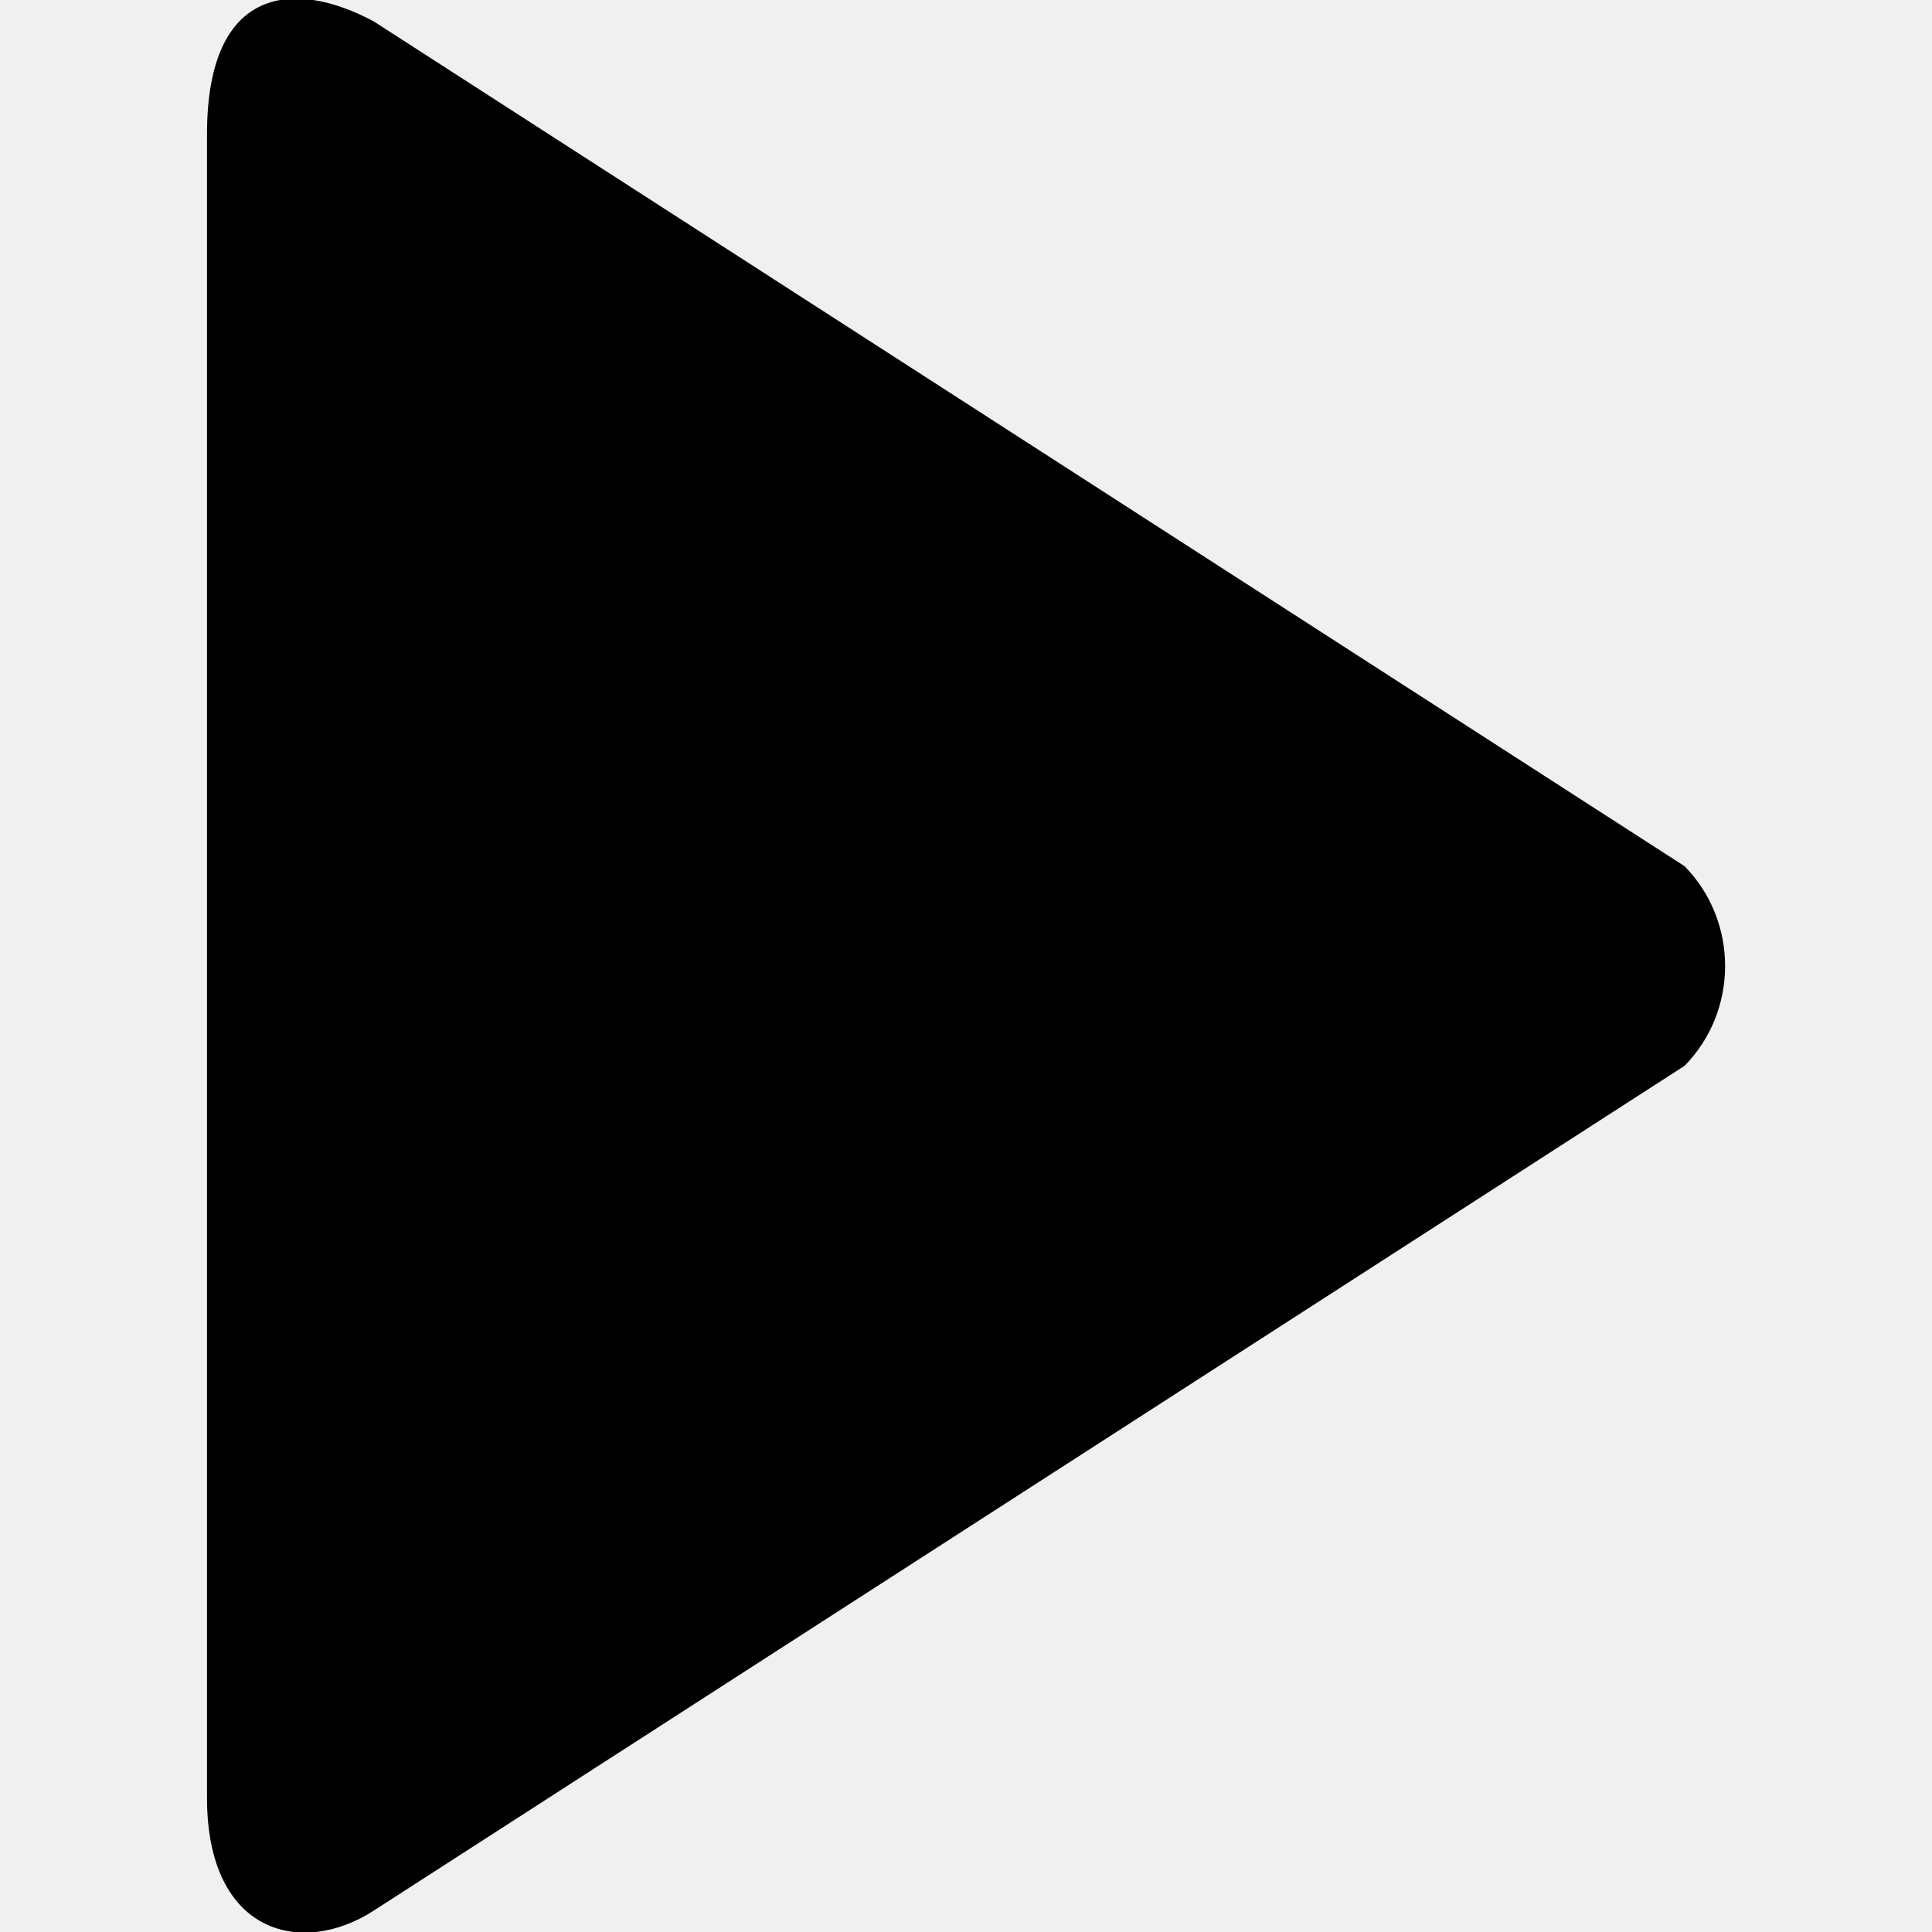
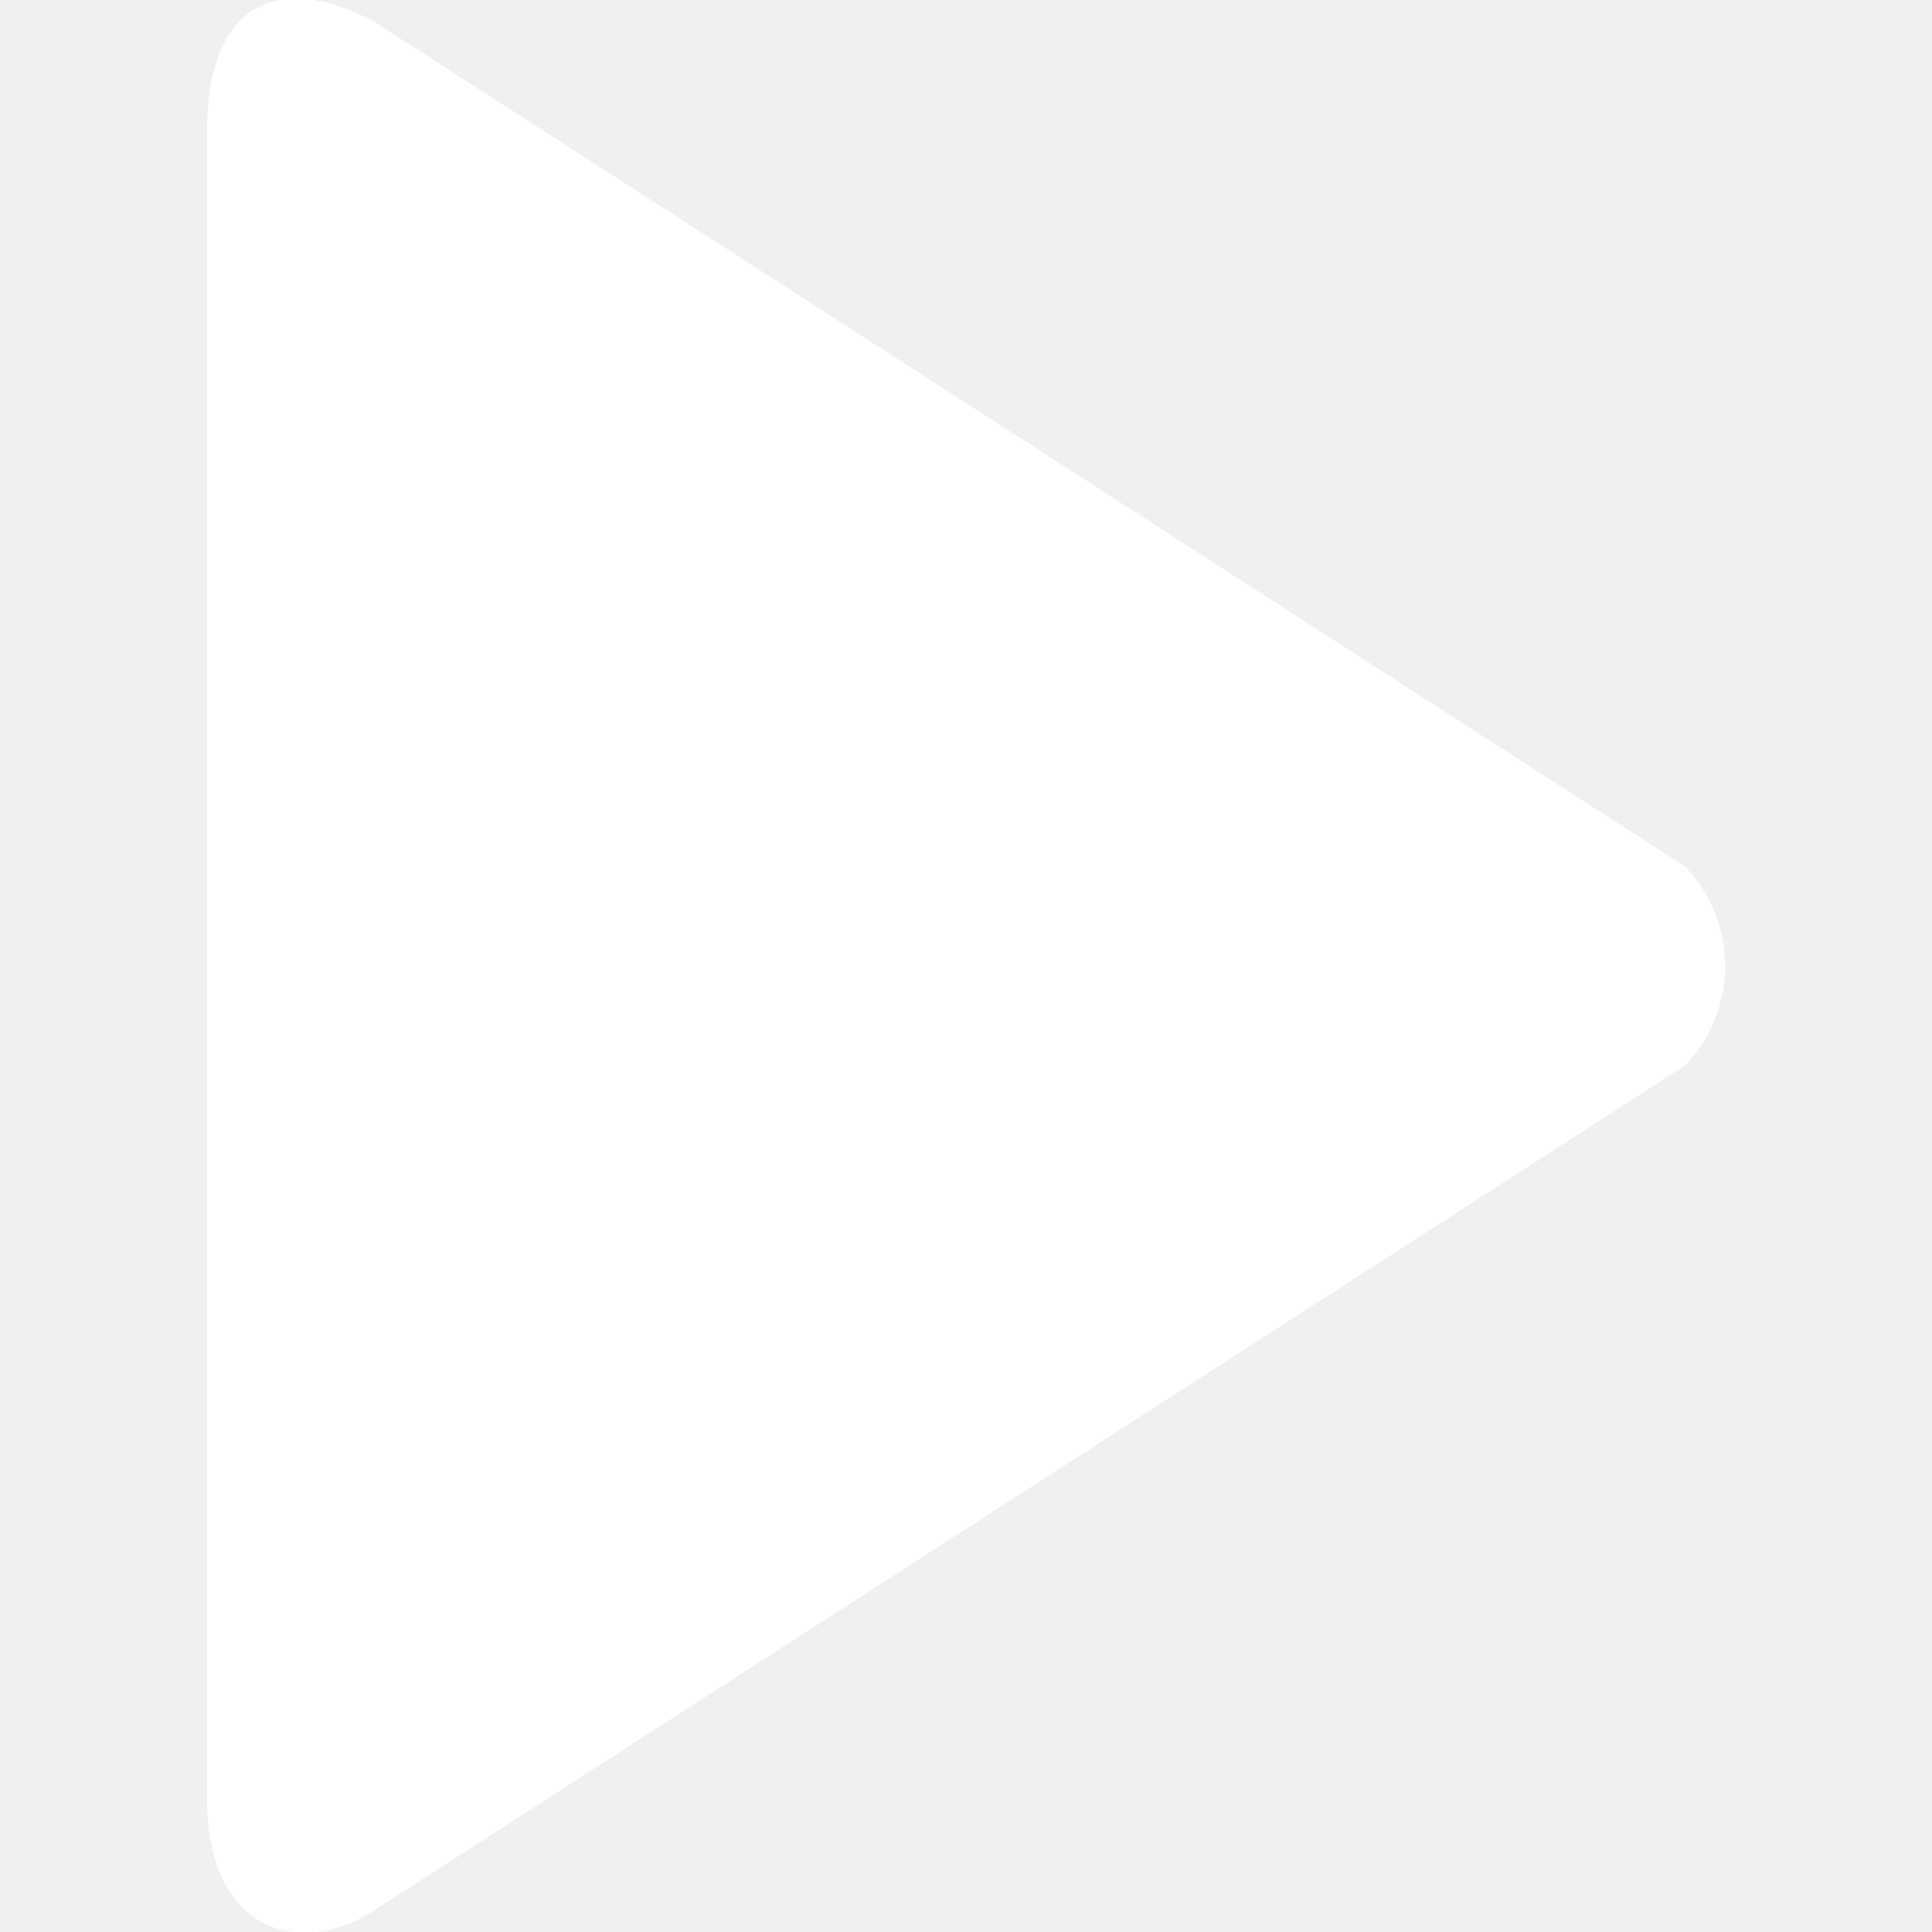
<svg xmlns="http://www.w3.org/2000/svg" width="800px" height="800px" viewBox="-3 0 28 28" version="1.1">
  <defs>

</defs>
  <g id="Page-1" stroke="none" stroke-width="1" fill="none" fill-rule="evenodd">
-     <g id="Icon-Set-Filled" transform="translate(-419, -571)" fill="#000000">
+     <g id="Icon-Set-Filled" transform="translate(-419, -571)" fill="#fff">
      <path d="M440.415,583.554 L421.418,571.311 C420.291,570.704 419,570.767 419,572.946 L419,597.054 C419,599.046 420.385,599.36 421.418,598.689 L440.415,586.446 C441.197,585.647 441.197,584.353 440.415,583.554" id="play">

</path>
    </g>
  </g>
</svg>
